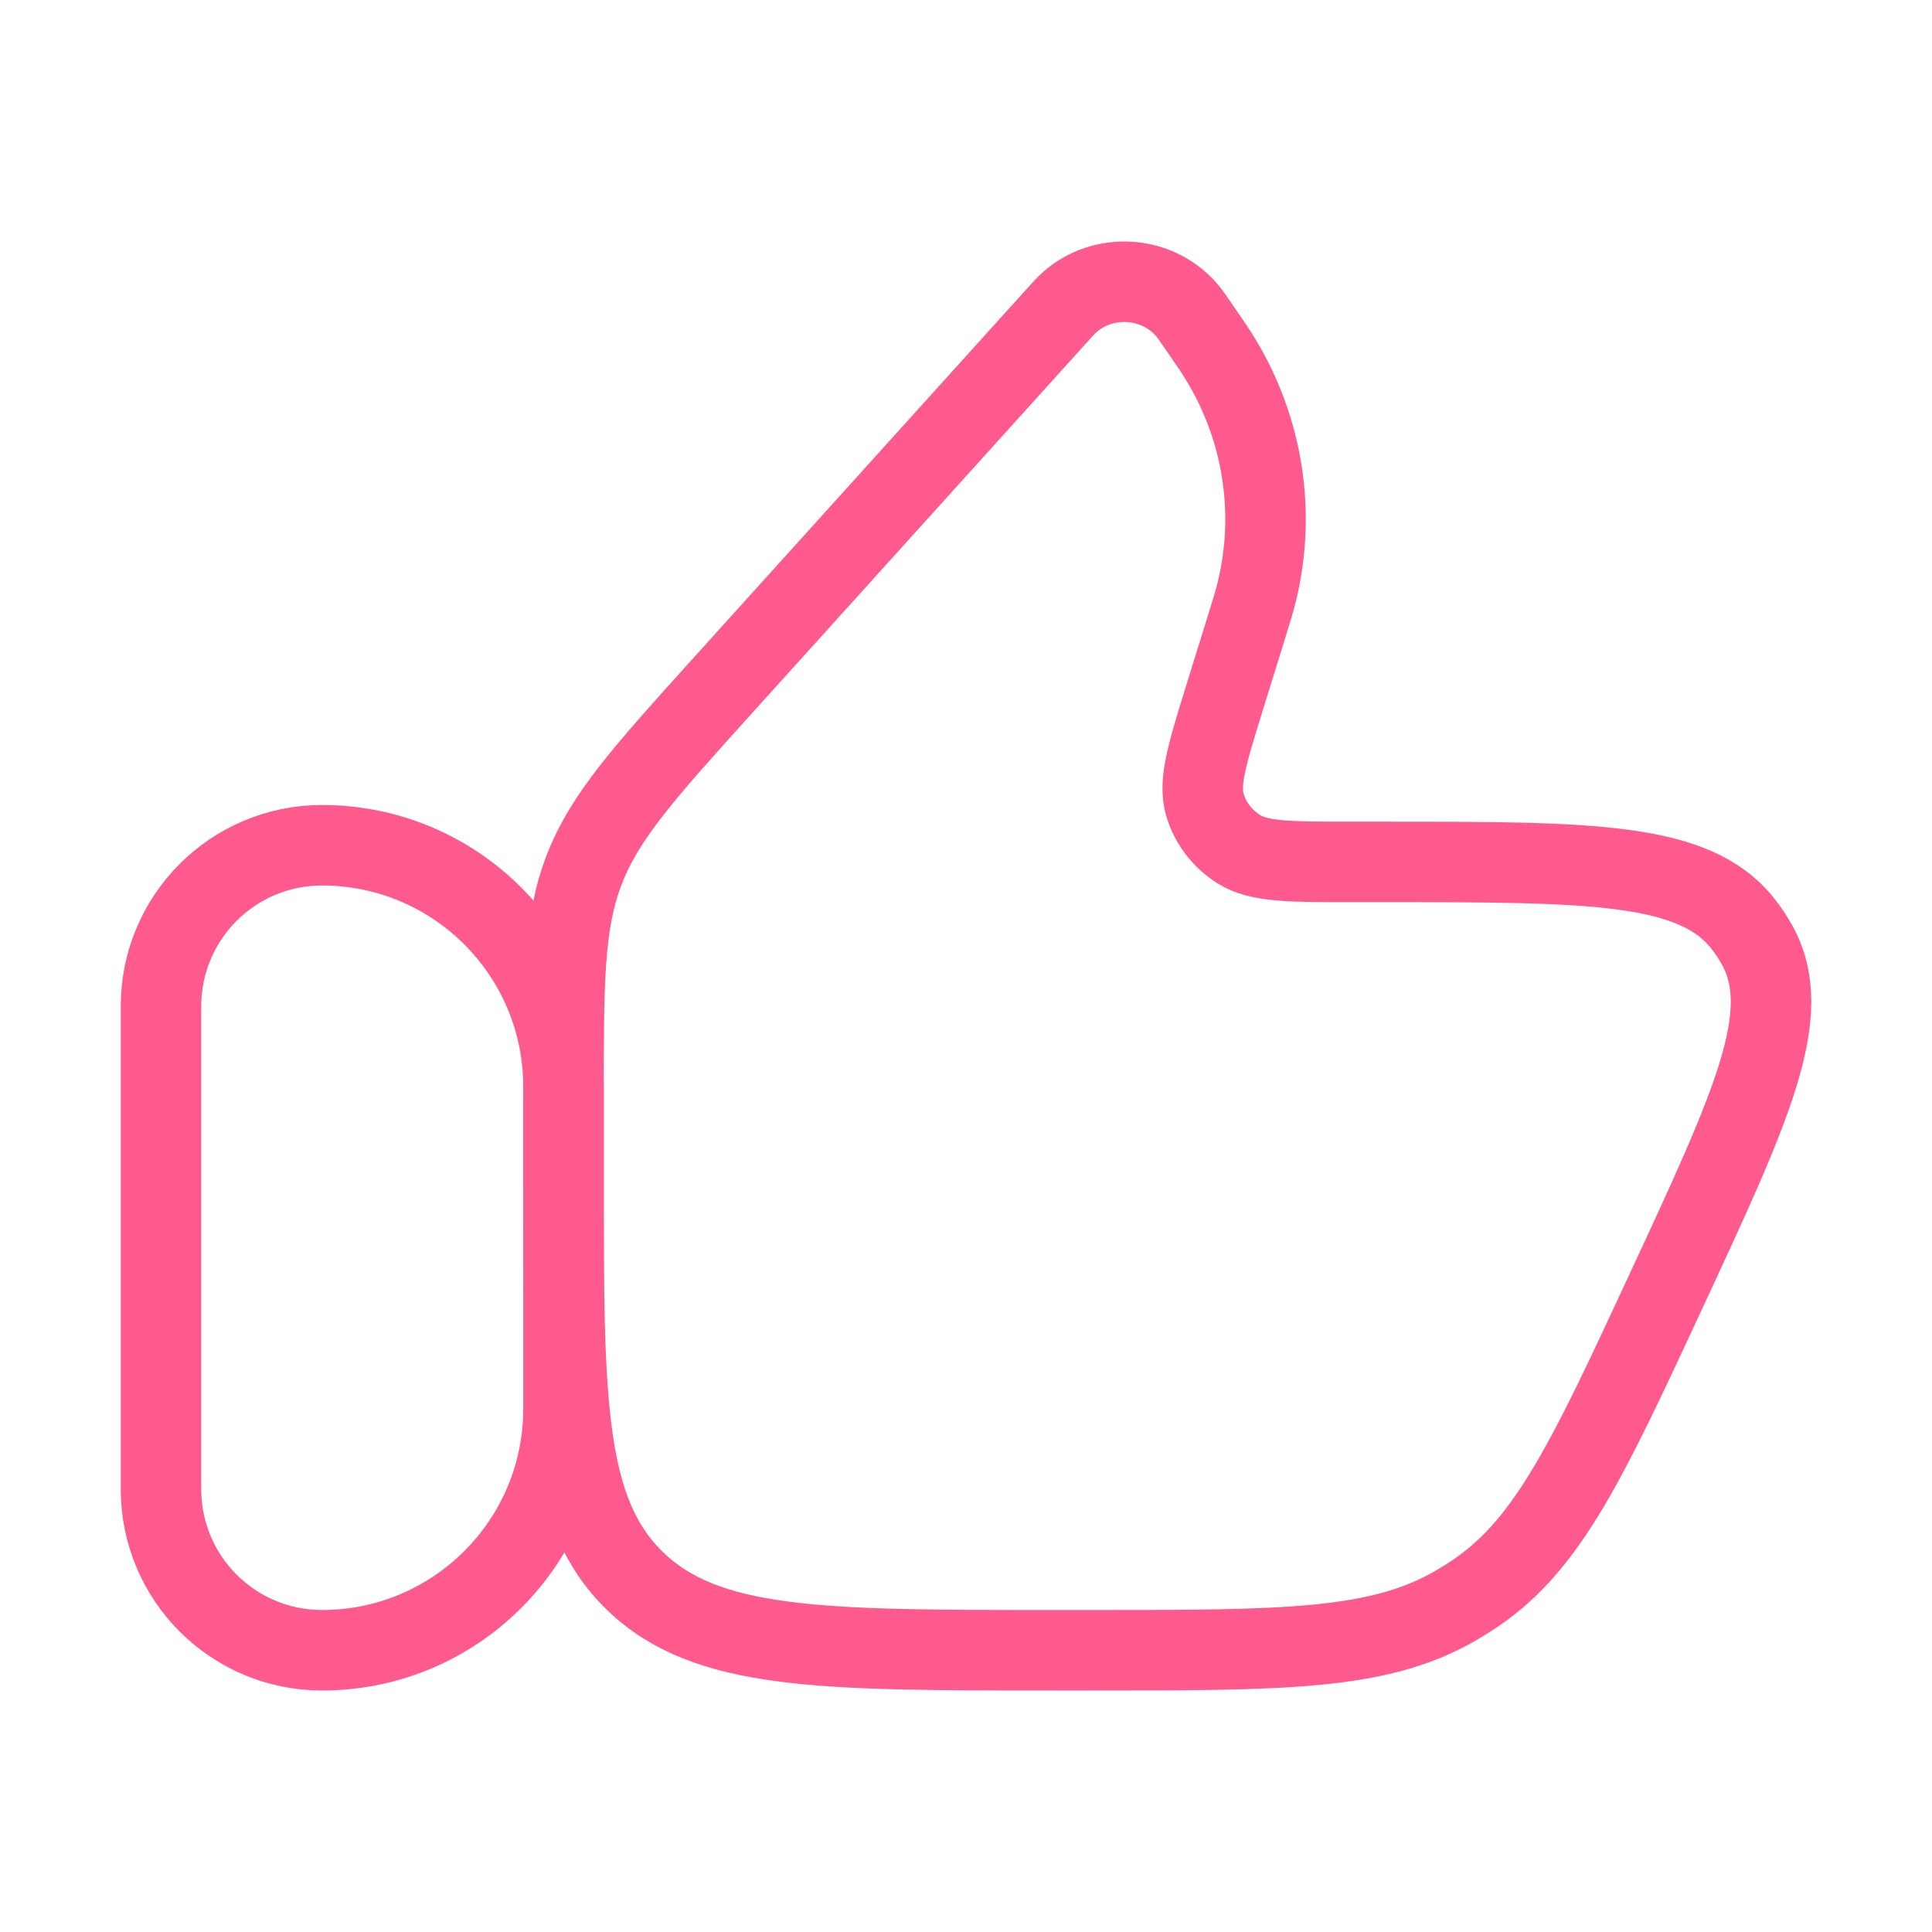
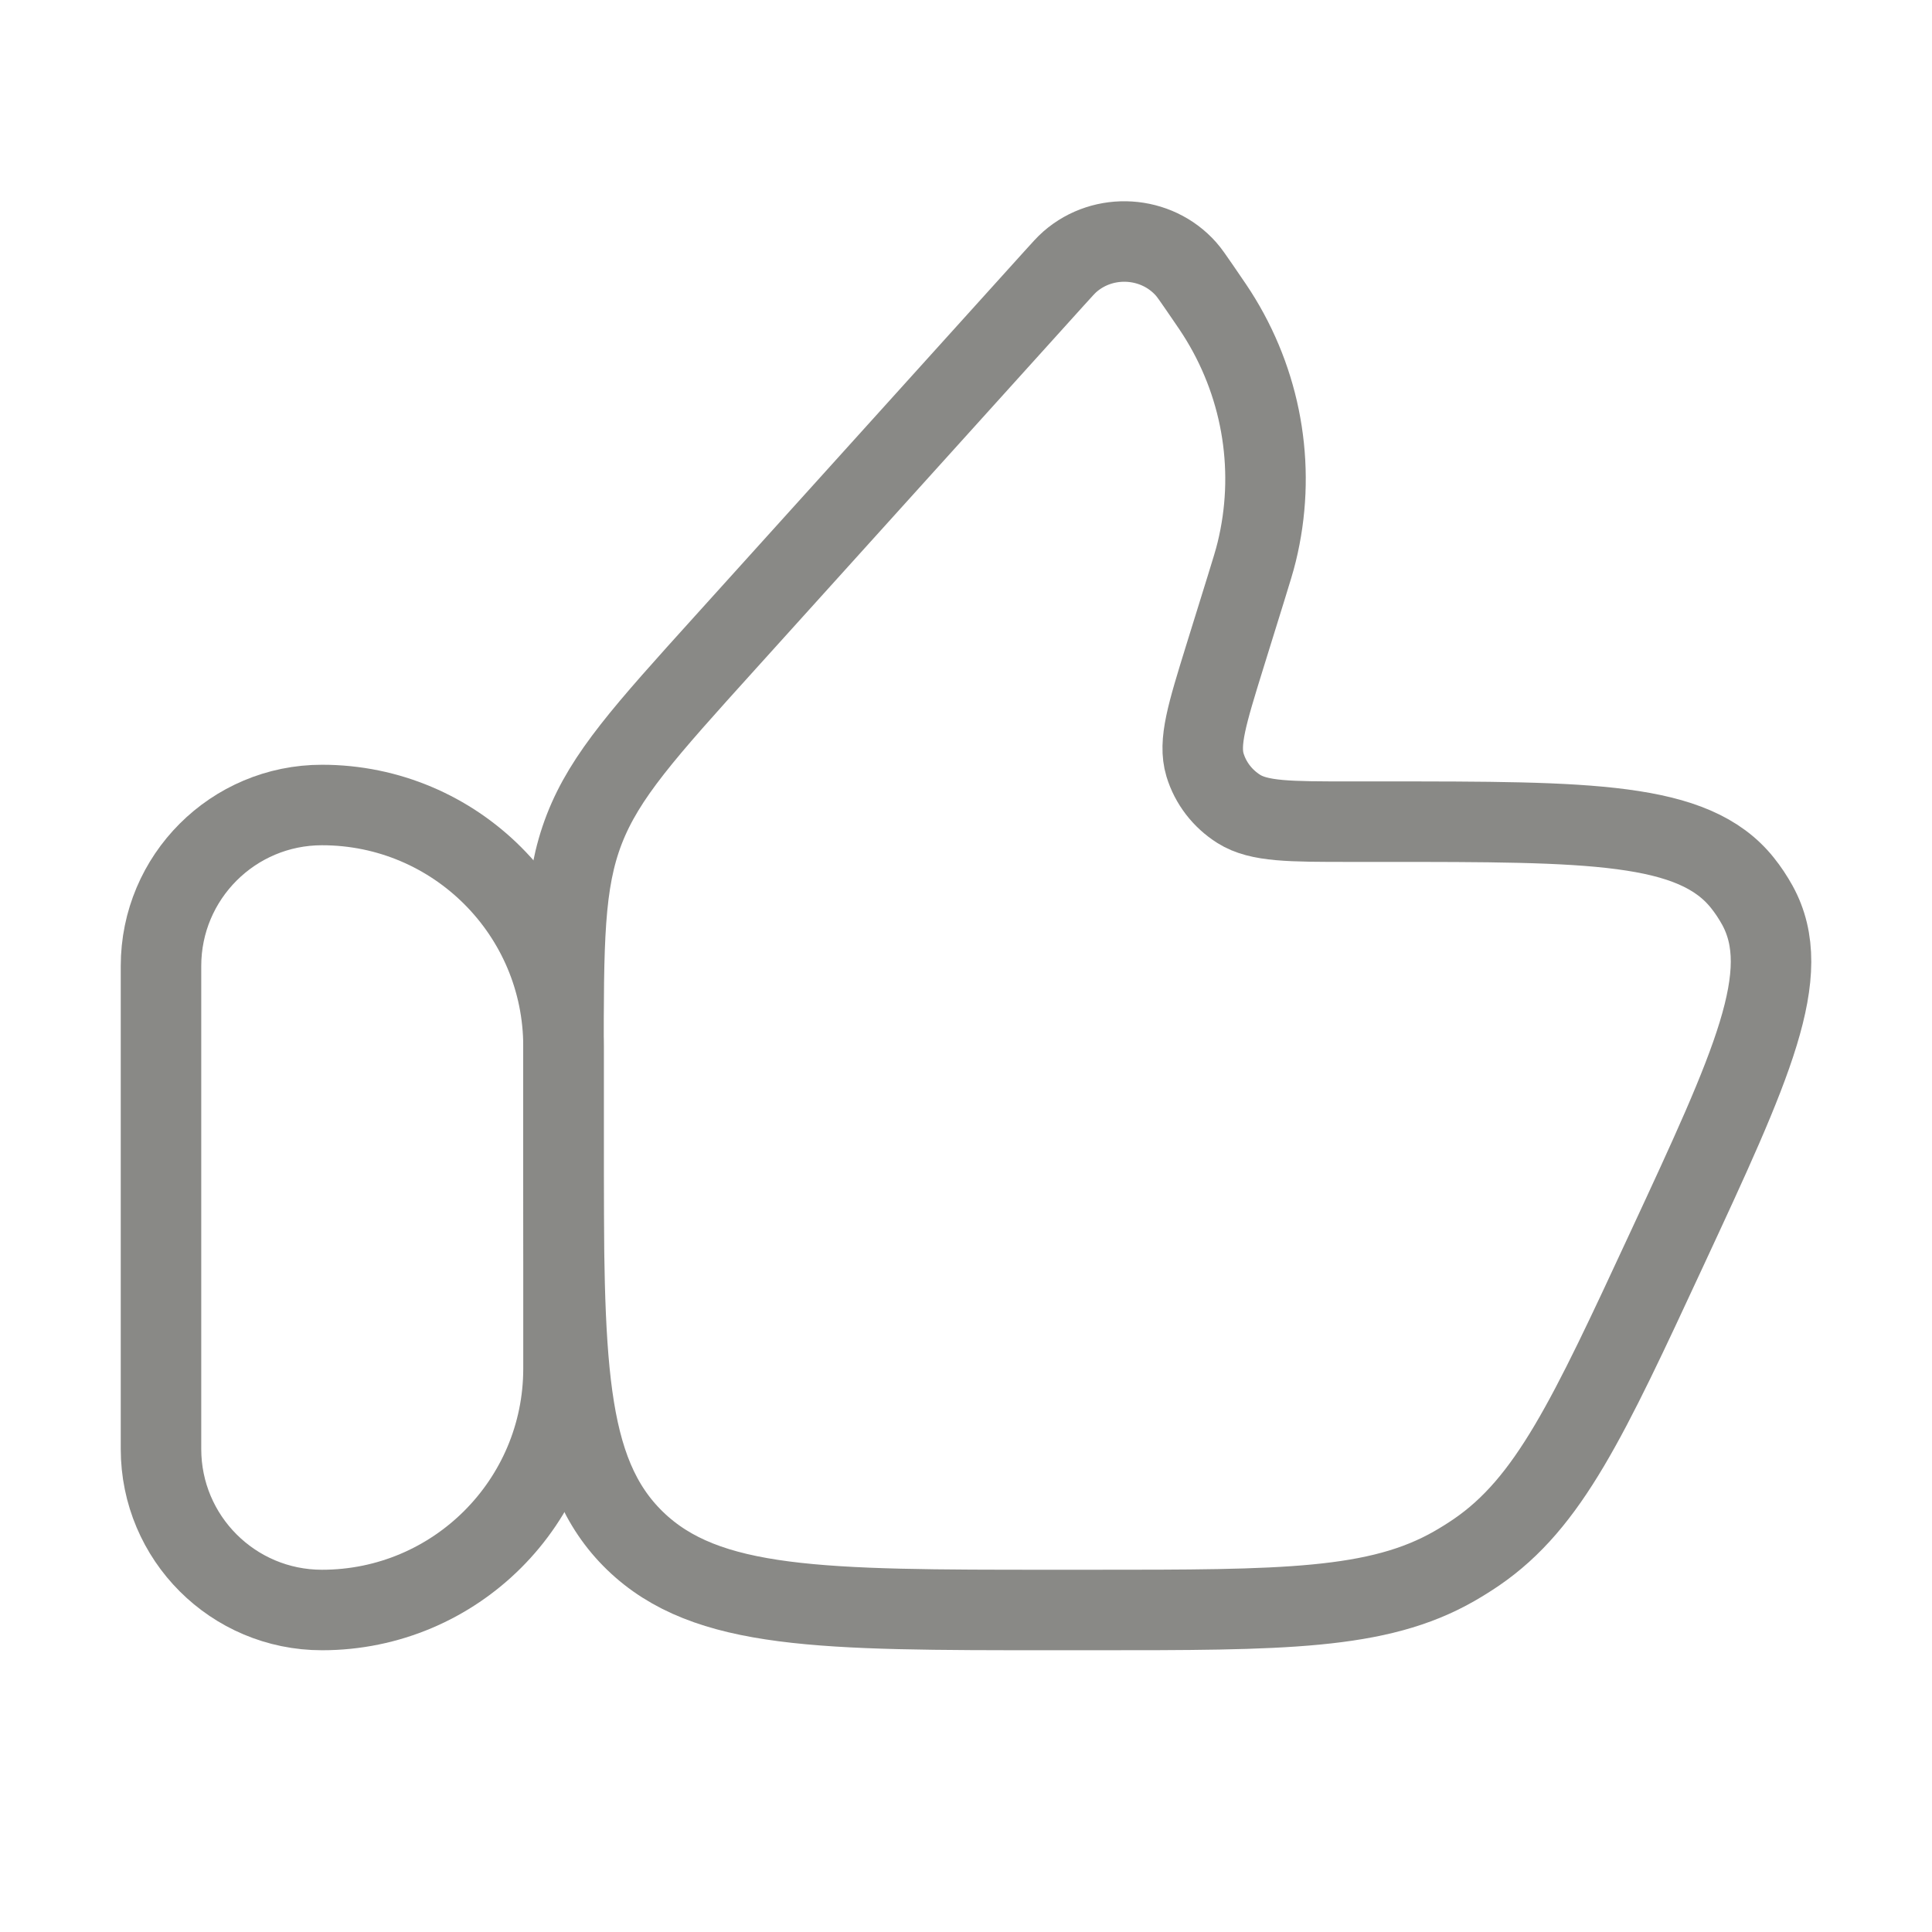
<svg xmlns="http://www.w3.org/2000/svg" width="24" height="24" viewBox="0 0 24 24" fill="none">
-   <path d="M2 12.5C2 11.395 2.895 10.5 4 10.5C5.657 10.5 7 11.843 7 13.5V17.5C7 19.157 5.657 20.5 4 20.5C2.895 20.5 2 19.605 2 18.5V12.5Z" stroke="#FF5A8D" stroke-linecap="round" stroke-linejoin="round" />
-   <path d="M15.479 7.806L15.212 8.666C14.994 9.371 14.885 9.723 14.969 10.002C15.037 10.227 15.186 10.421 15.389 10.549C15.64 10.707 16.02 10.707 16.779 10.707H17.183C19.753 10.707 21.038 10.707 21.645 11.467C21.715 11.554 21.776 11.647 21.83 11.744C22.297 12.592 21.766 13.735 20.704 16.021C19.73 18.119 19.242 19.168 18.338 19.785C18.25 19.845 18.16 19.901 18.068 19.954C17.116 20.5 15.936 20.5 13.576 20.5H13.065C10.206 20.5 8.776 20.5 7.888 19.64C7 18.779 7 17.394 7 14.624V13.65C7 12.195 7 11.467 7.258 10.801C7.517 10.134 8.011 9.587 9.001 8.491L13.092 3.961C13.195 3.847 13.246 3.79 13.291 3.751C13.713 3.383 14.365 3.425 14.734 3.842C14.774 3.887 14.817 3.95 14.904 4.076C15.039 4.272 15.106 4.37 15.165 4.468C15.693 5.339 15.852 6.374 15.611 7.357C15.584 7.467 15.549 7.58 15.479 7.806Z" stroke="#FF5A8D" stroke-linecap="round" stroke-linejoin="round" />
+   <path d="M2 12C2 10.895 2.895 10 4 10C5.657 10 7 11.343 7 13V17C7 18.657 5.657 20 4 20C2.895 20 2 19.105 2 18V12Z" stroke="#898986" stroke-linecap="round" stroke-linejoin="round" />
+   <path d="M15.479 7.306L15.212 8.166C14.994 8.871 14.885 9.223 14.969 9.502C15.037 9.727 15.186 9.921 15.389 10.049C15.64 10.207 16.02 10.207 16.779 10.207H17.183C19.753 10.207 21.038 10.207 21.645 10.967C21.715 11.054 21.776 11.147 21.83 11.244C22.297 12.092 21.766 13.235 20.704 15.521C19.73 17.619 19.242 18.668 18.338 19.285C18.25 19.345 18.16 19.401 18.068 19.454C17.116 20 15.936 20 13.576 20H13.065C10.206 20 8.776 20 7.888 19.14C7 18.279 7 16.894 7 14.124V13.15C7 11.695 7 10.967 7.258 10.301C7.517 9.634 8.011 9.087 9.001 7.991L13.092 3.461C13.195 3.347 13.246 3.29 13.291 3.251C13.713 2.883 14.365 2.925 14.734 3.342C14.774 3.387 14.817 3.45 14.904 3.576C15.039 3.772 15.106 3.87 15.165 3.968C15.693 4.839 15.852 5.874 15.611 6.857C15.584 6.967 15.549 7.08 15.479 7.306Z" stroke="#898986" stroke-linecap="round" stroke-linejoin="round" />
</svg>
